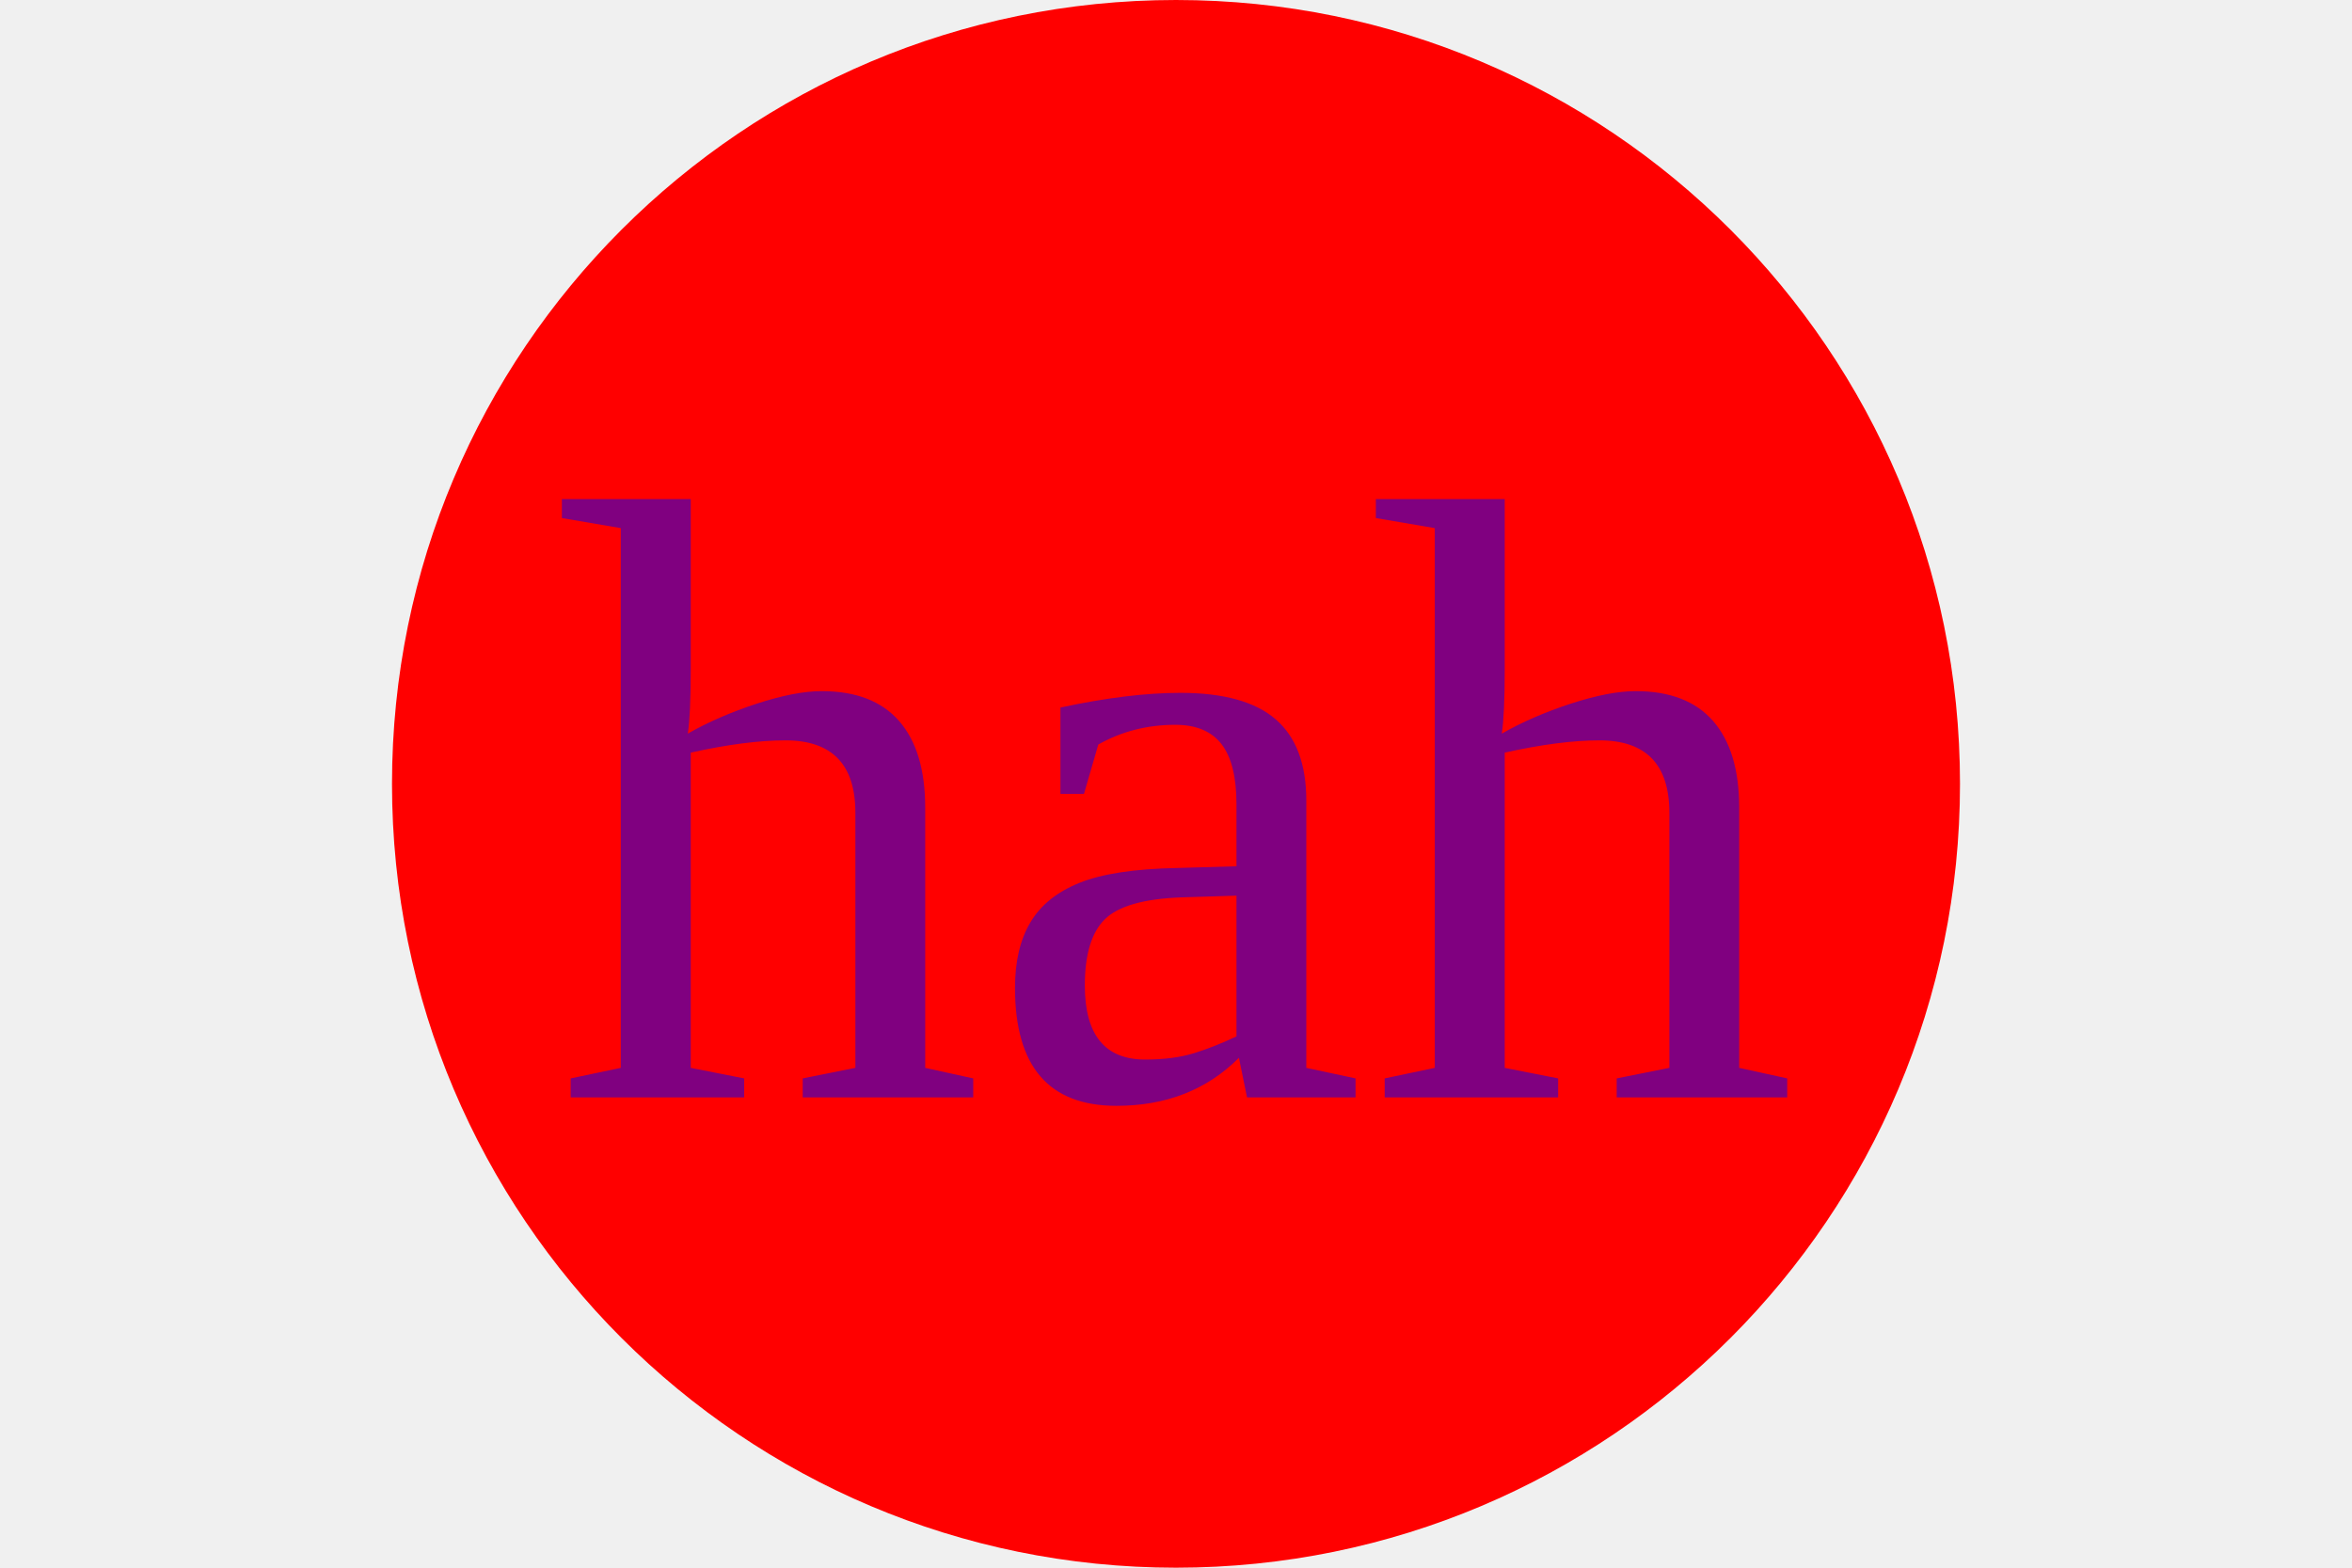
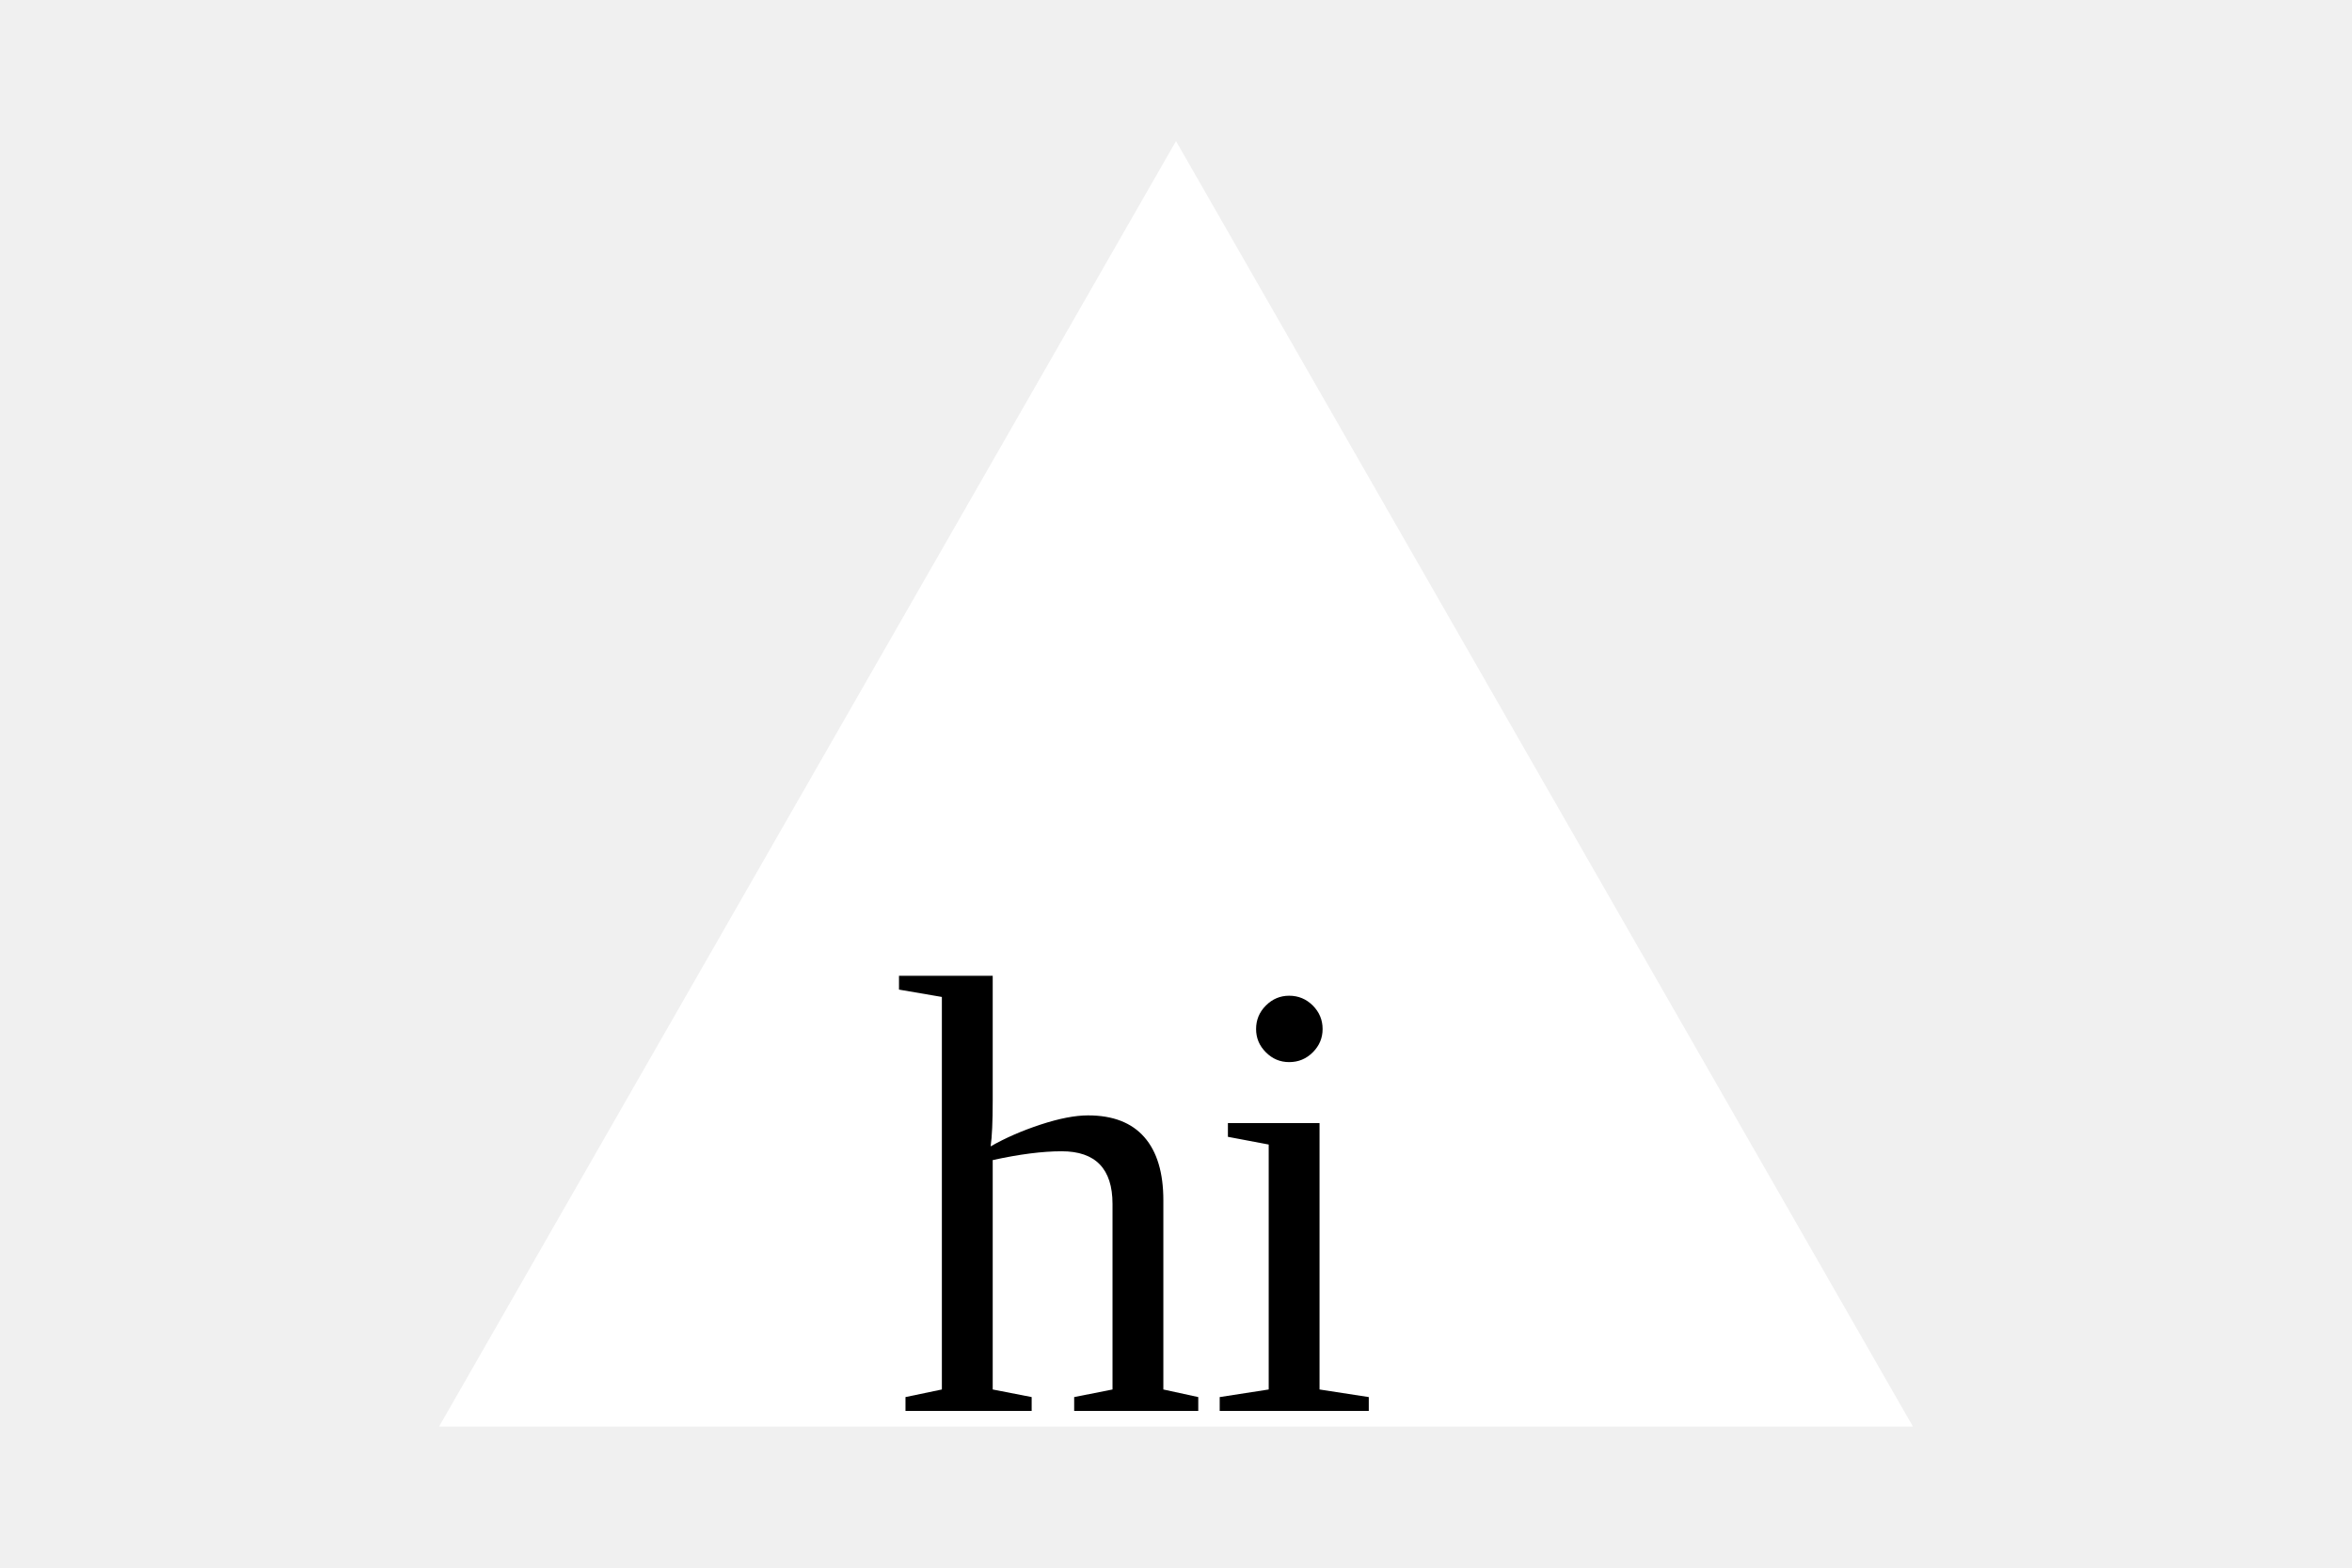
<svg xmlns="http://www.w3.org/2000/svg" width="300" height="200">
-   <circle cx="150" cy="100" r="100" fill="red" />
-   <text x="150" y="140" font-size="110" text-anchor="middle" fill="purple">hah</text>
+   <polygon points="150, 18 244, 182 56, 182" fill="white" />
+   <text x="145" y="180" font-size="80" text-anchor="middle" fill="black">hi</text>
</svg>
